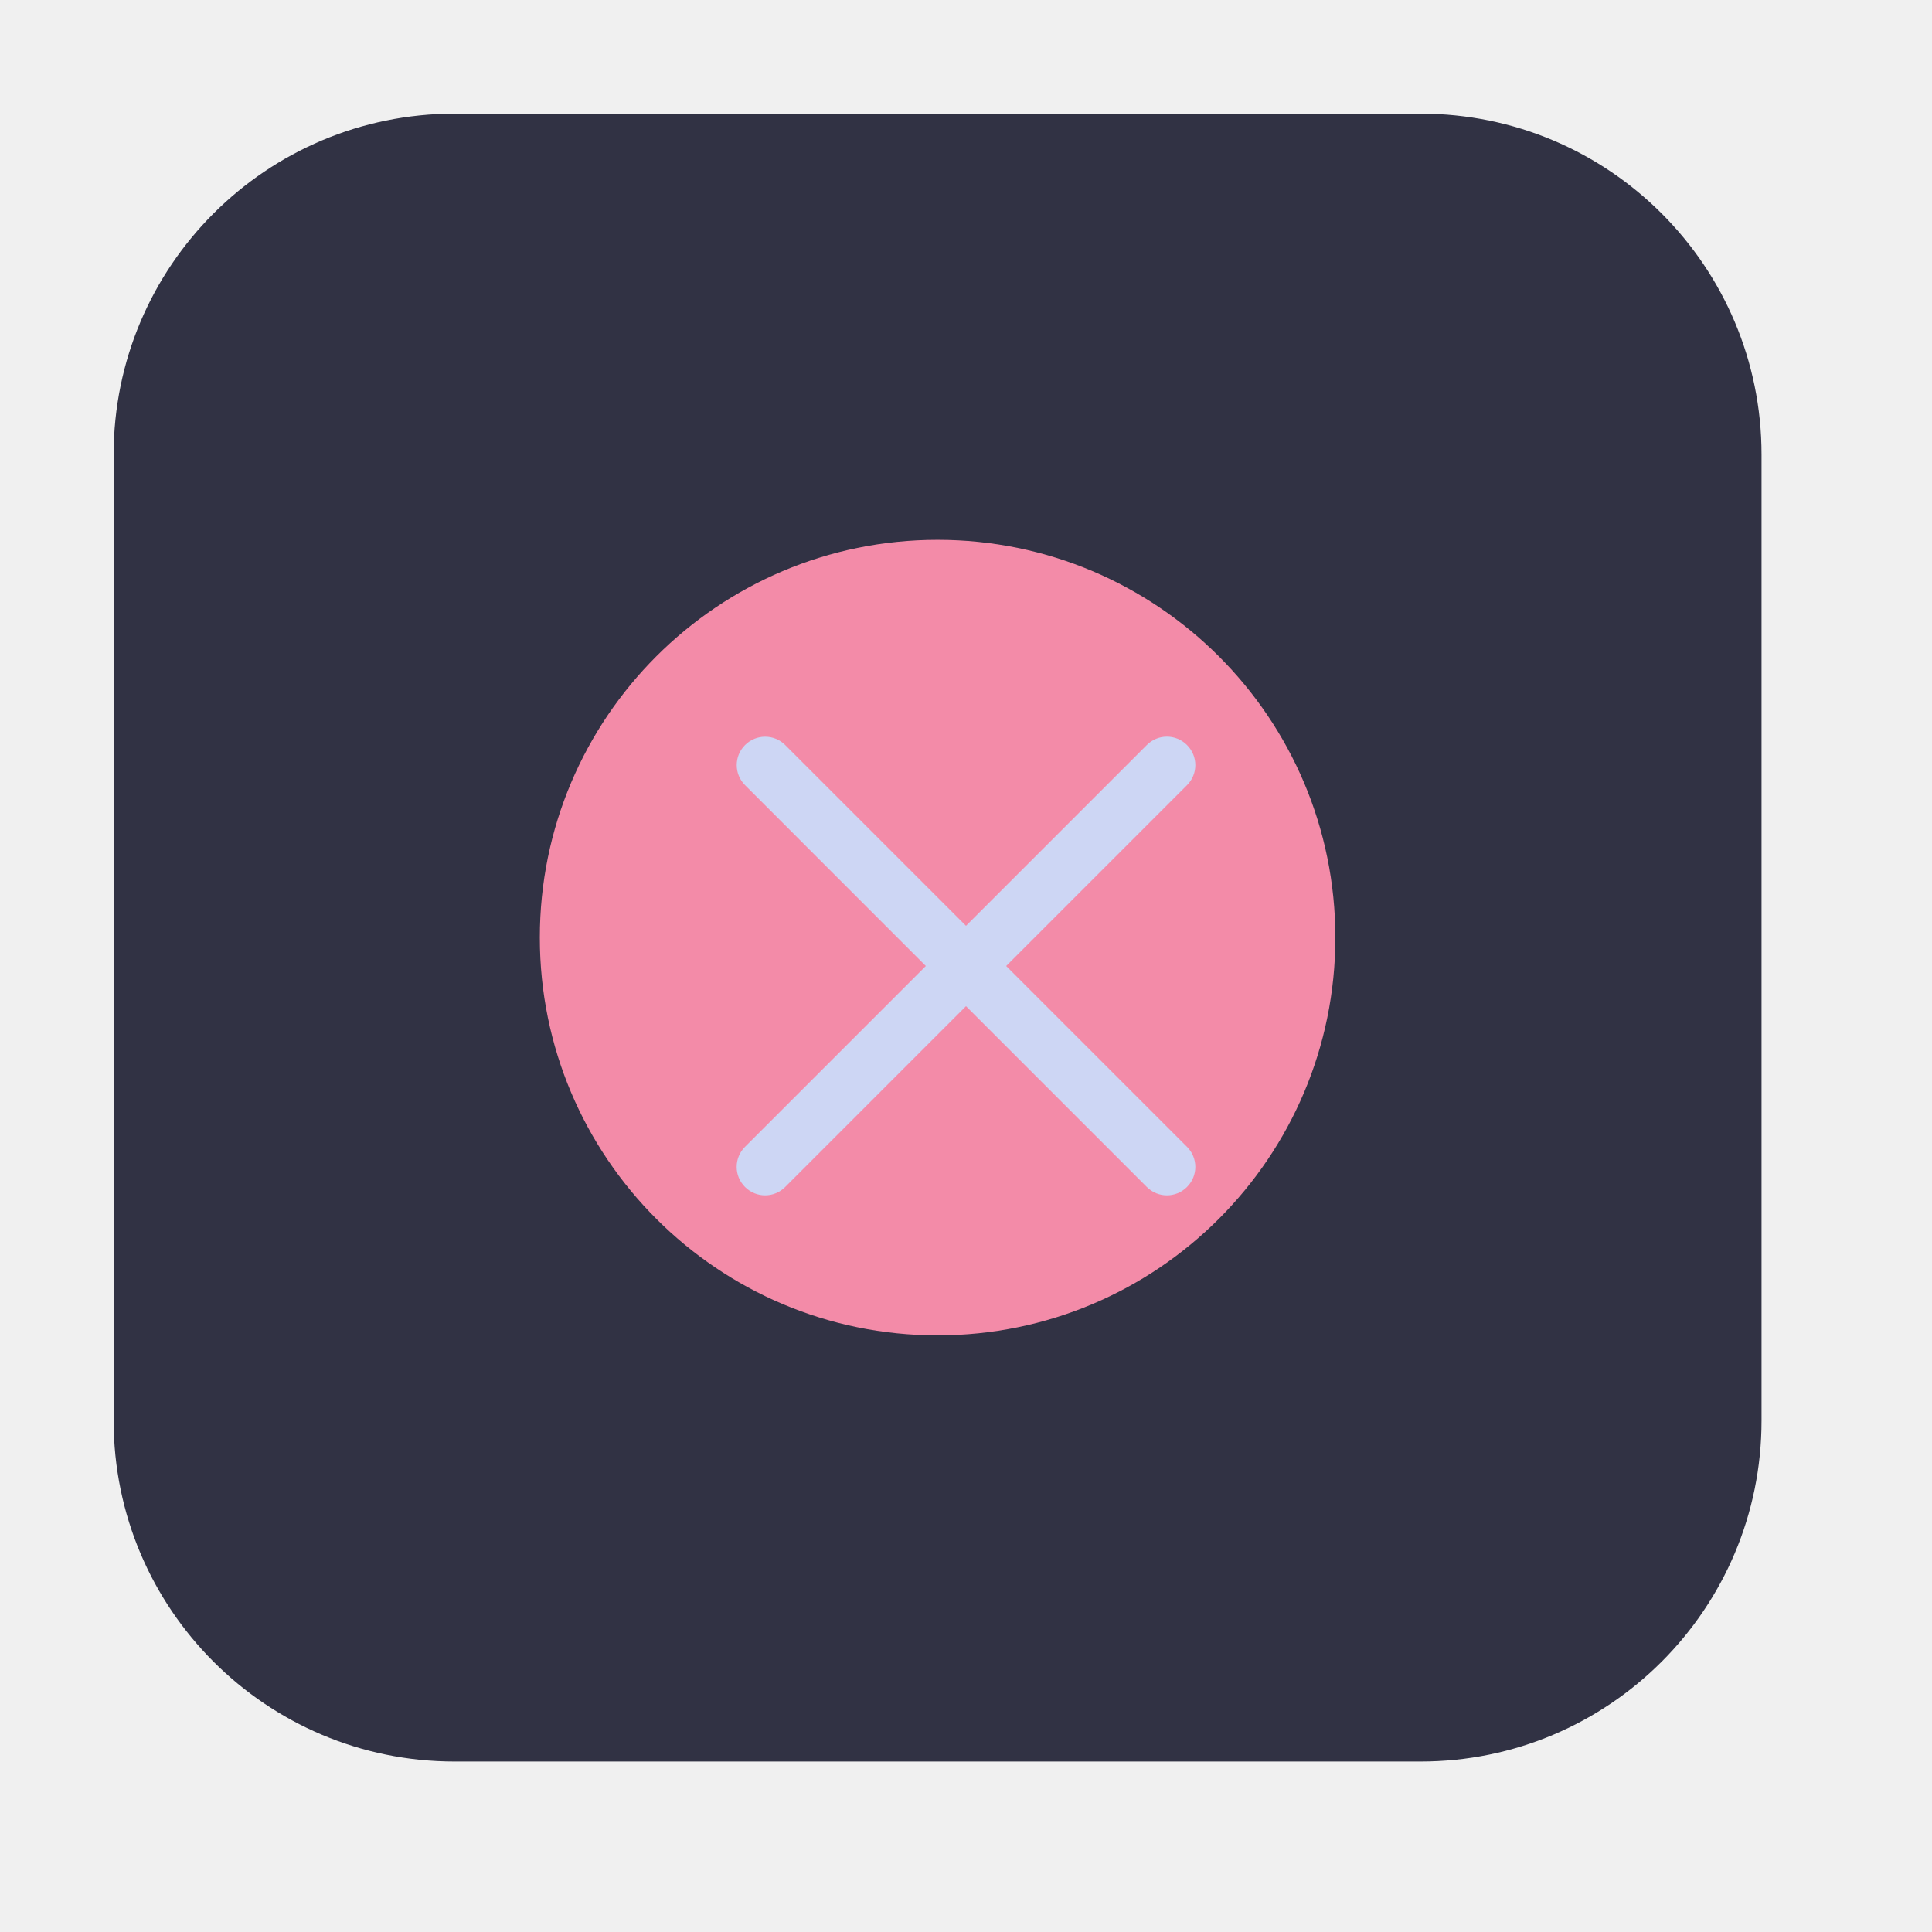
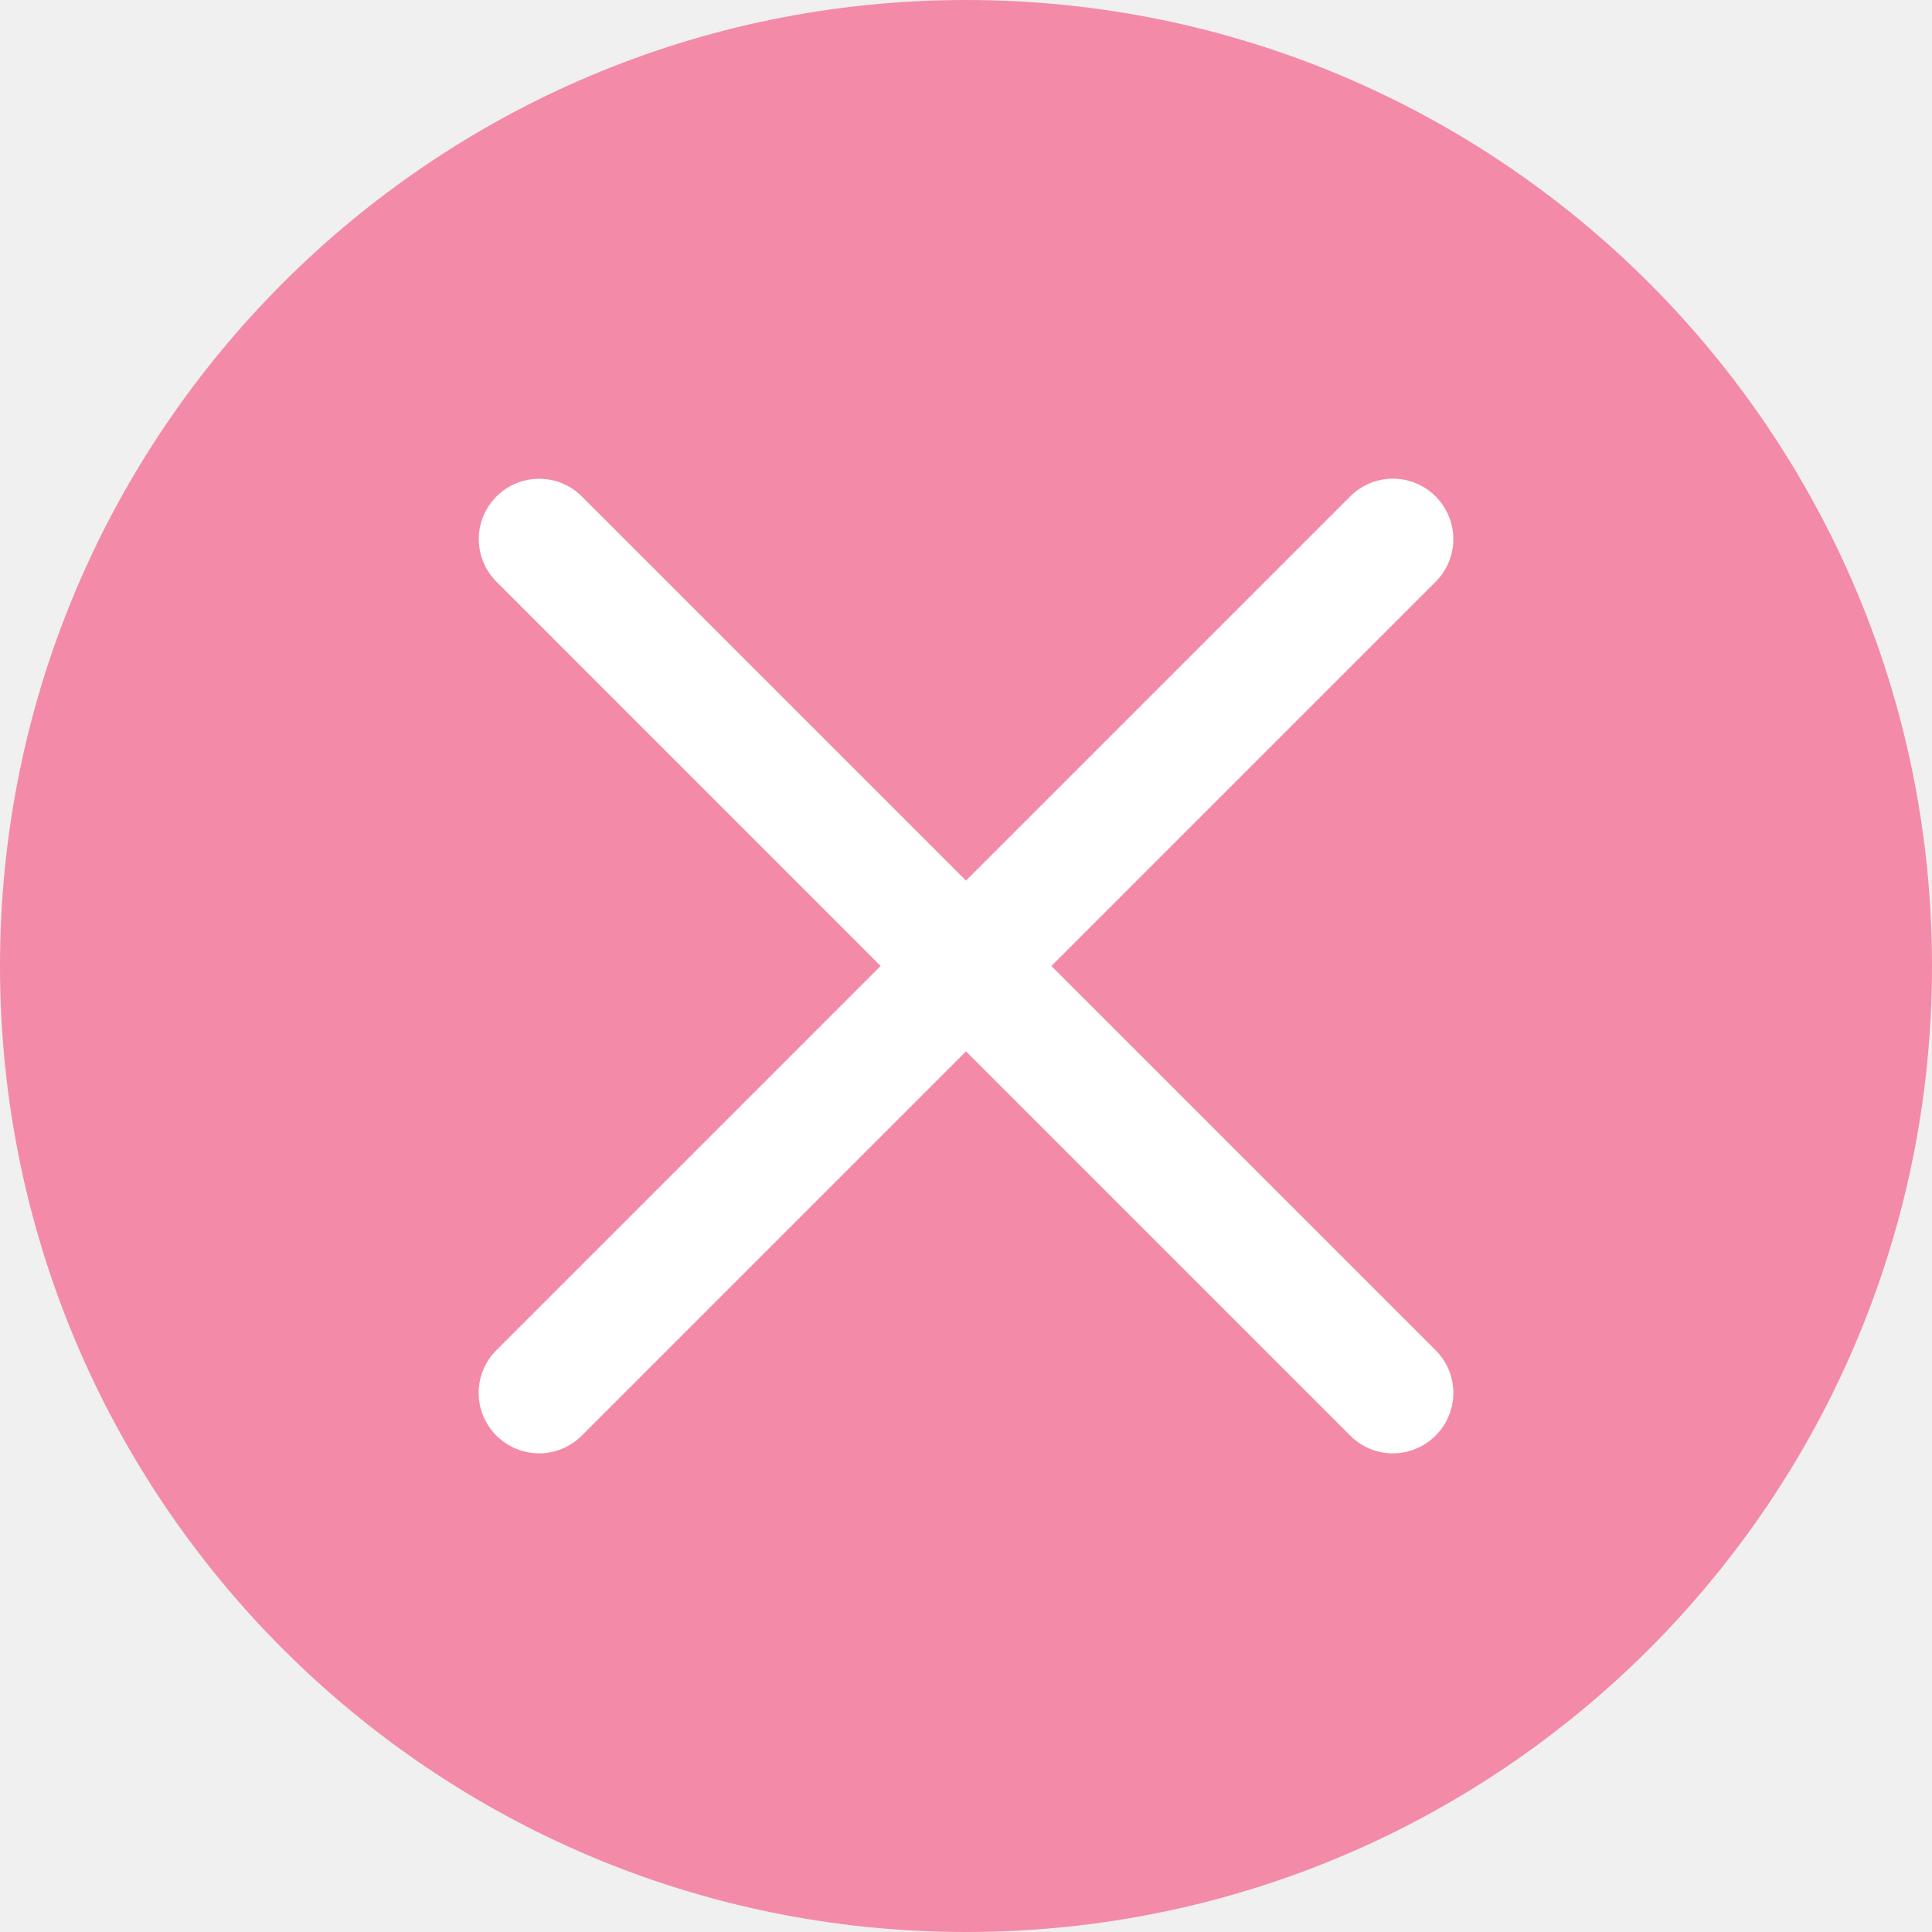
- <svg xmlns="http://www.w3.org/2000/svg" width="34" height="34" viewBox="0 0 34 34">
-   <rect x="2" y="2" width="29" height="29" rx="6" ry="6" fill="#313244" />
-   <circle cx="16.5" cy="16.5" r="7" fill="#f38ba8" />
-   <g transform="translate(9 9)" fill="#cdd6f4">
+ <svg xmlns="http://www.w3.org/2000/svg" width="16" height="16" viewBox="0 0 16 16">
+   <circle cx="8" cy="8" r="8" fill="#f38ba8" />
+   <g fill="#ffffff">
    <path d="m 4.465,3.965 c -0.128,0 -0.256,0.049 -0.353,0.146 -0.196,0.196 -0.196,0.511 0,0.707 L 7.293,8 l -3.182,3.182 c -0.196,0.196 -0.196,0.511 0,0.707 0.196,0.196 0.511,0.196 0.707,0 l 3.182,-3.182 3.182,3.182 c 0.196,0.196 0.511,0.196 0.707,0 0.196,-0.196 0.196,-0.511 0,-0.707 L 8.707,8 l 3.182,-3.182 c 0.196,-0.196 0.196,-0.511 0,-0.707 -0.196,-0.196 -0.511,-0.196 -0.707,0 l -3.182,3.182 -3.182,-3.182 C 4.72,4.013 4.593,3.965 4.465,3.965 Z" />
  </g>
</svg>
